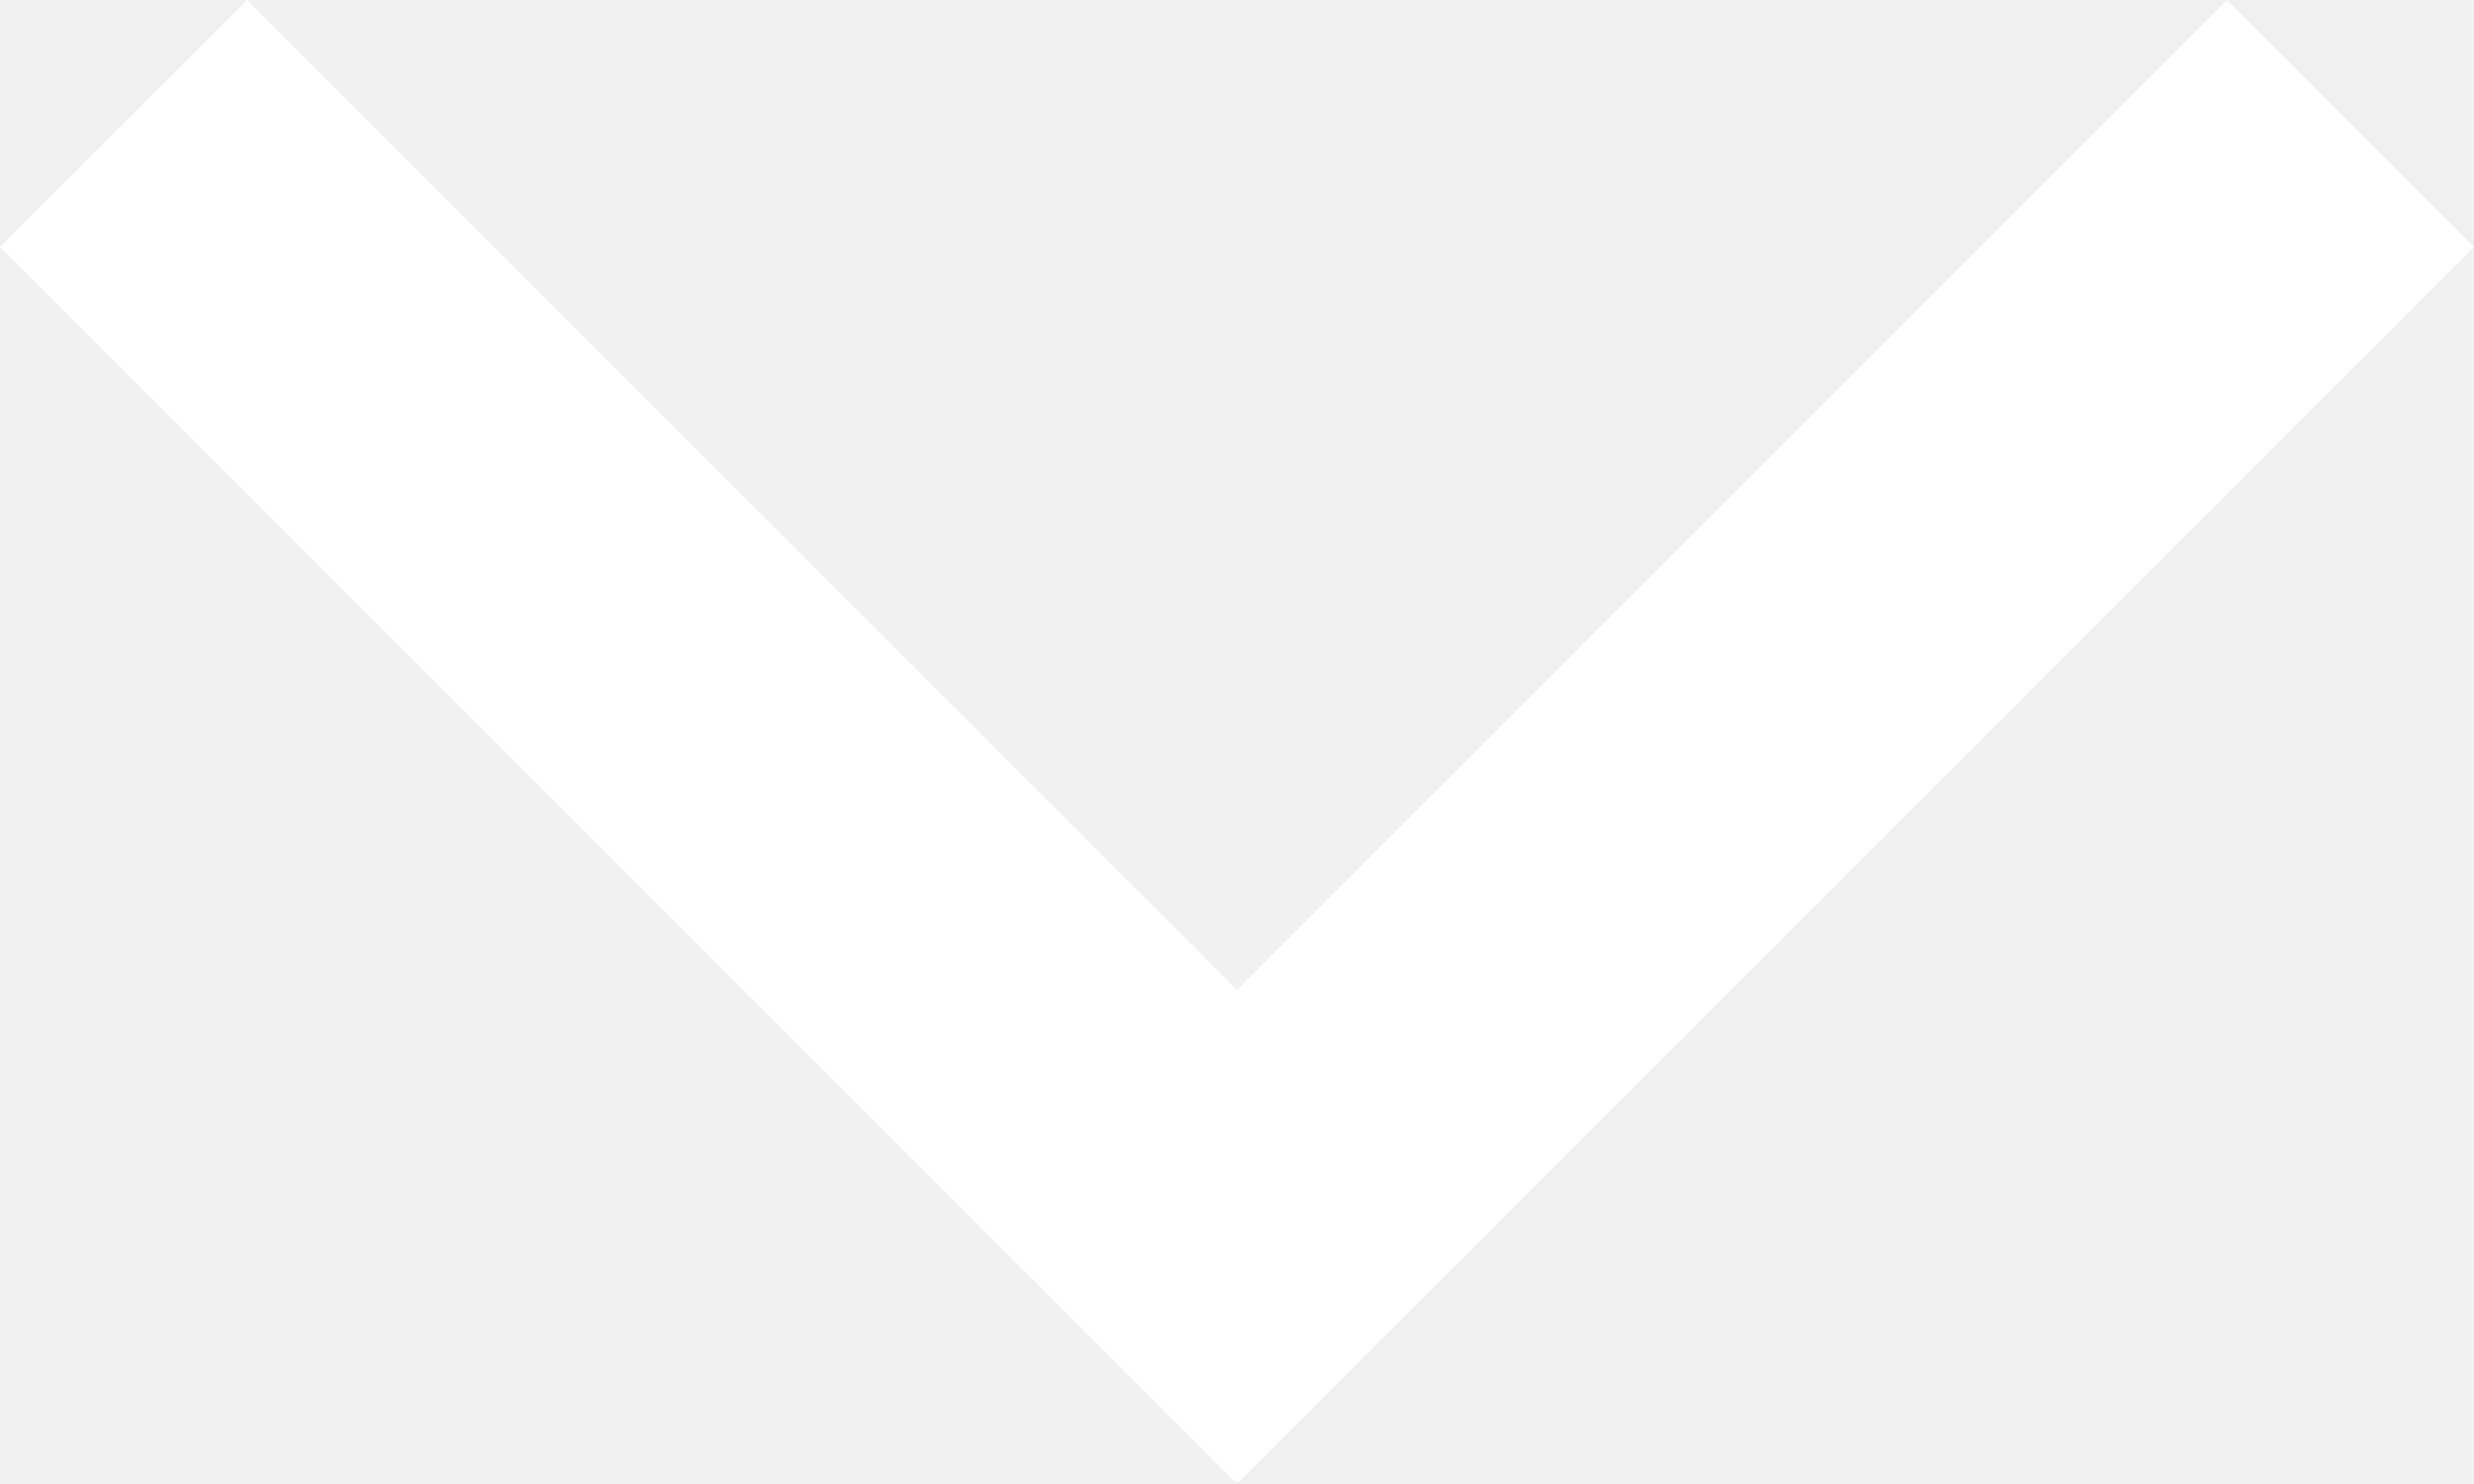
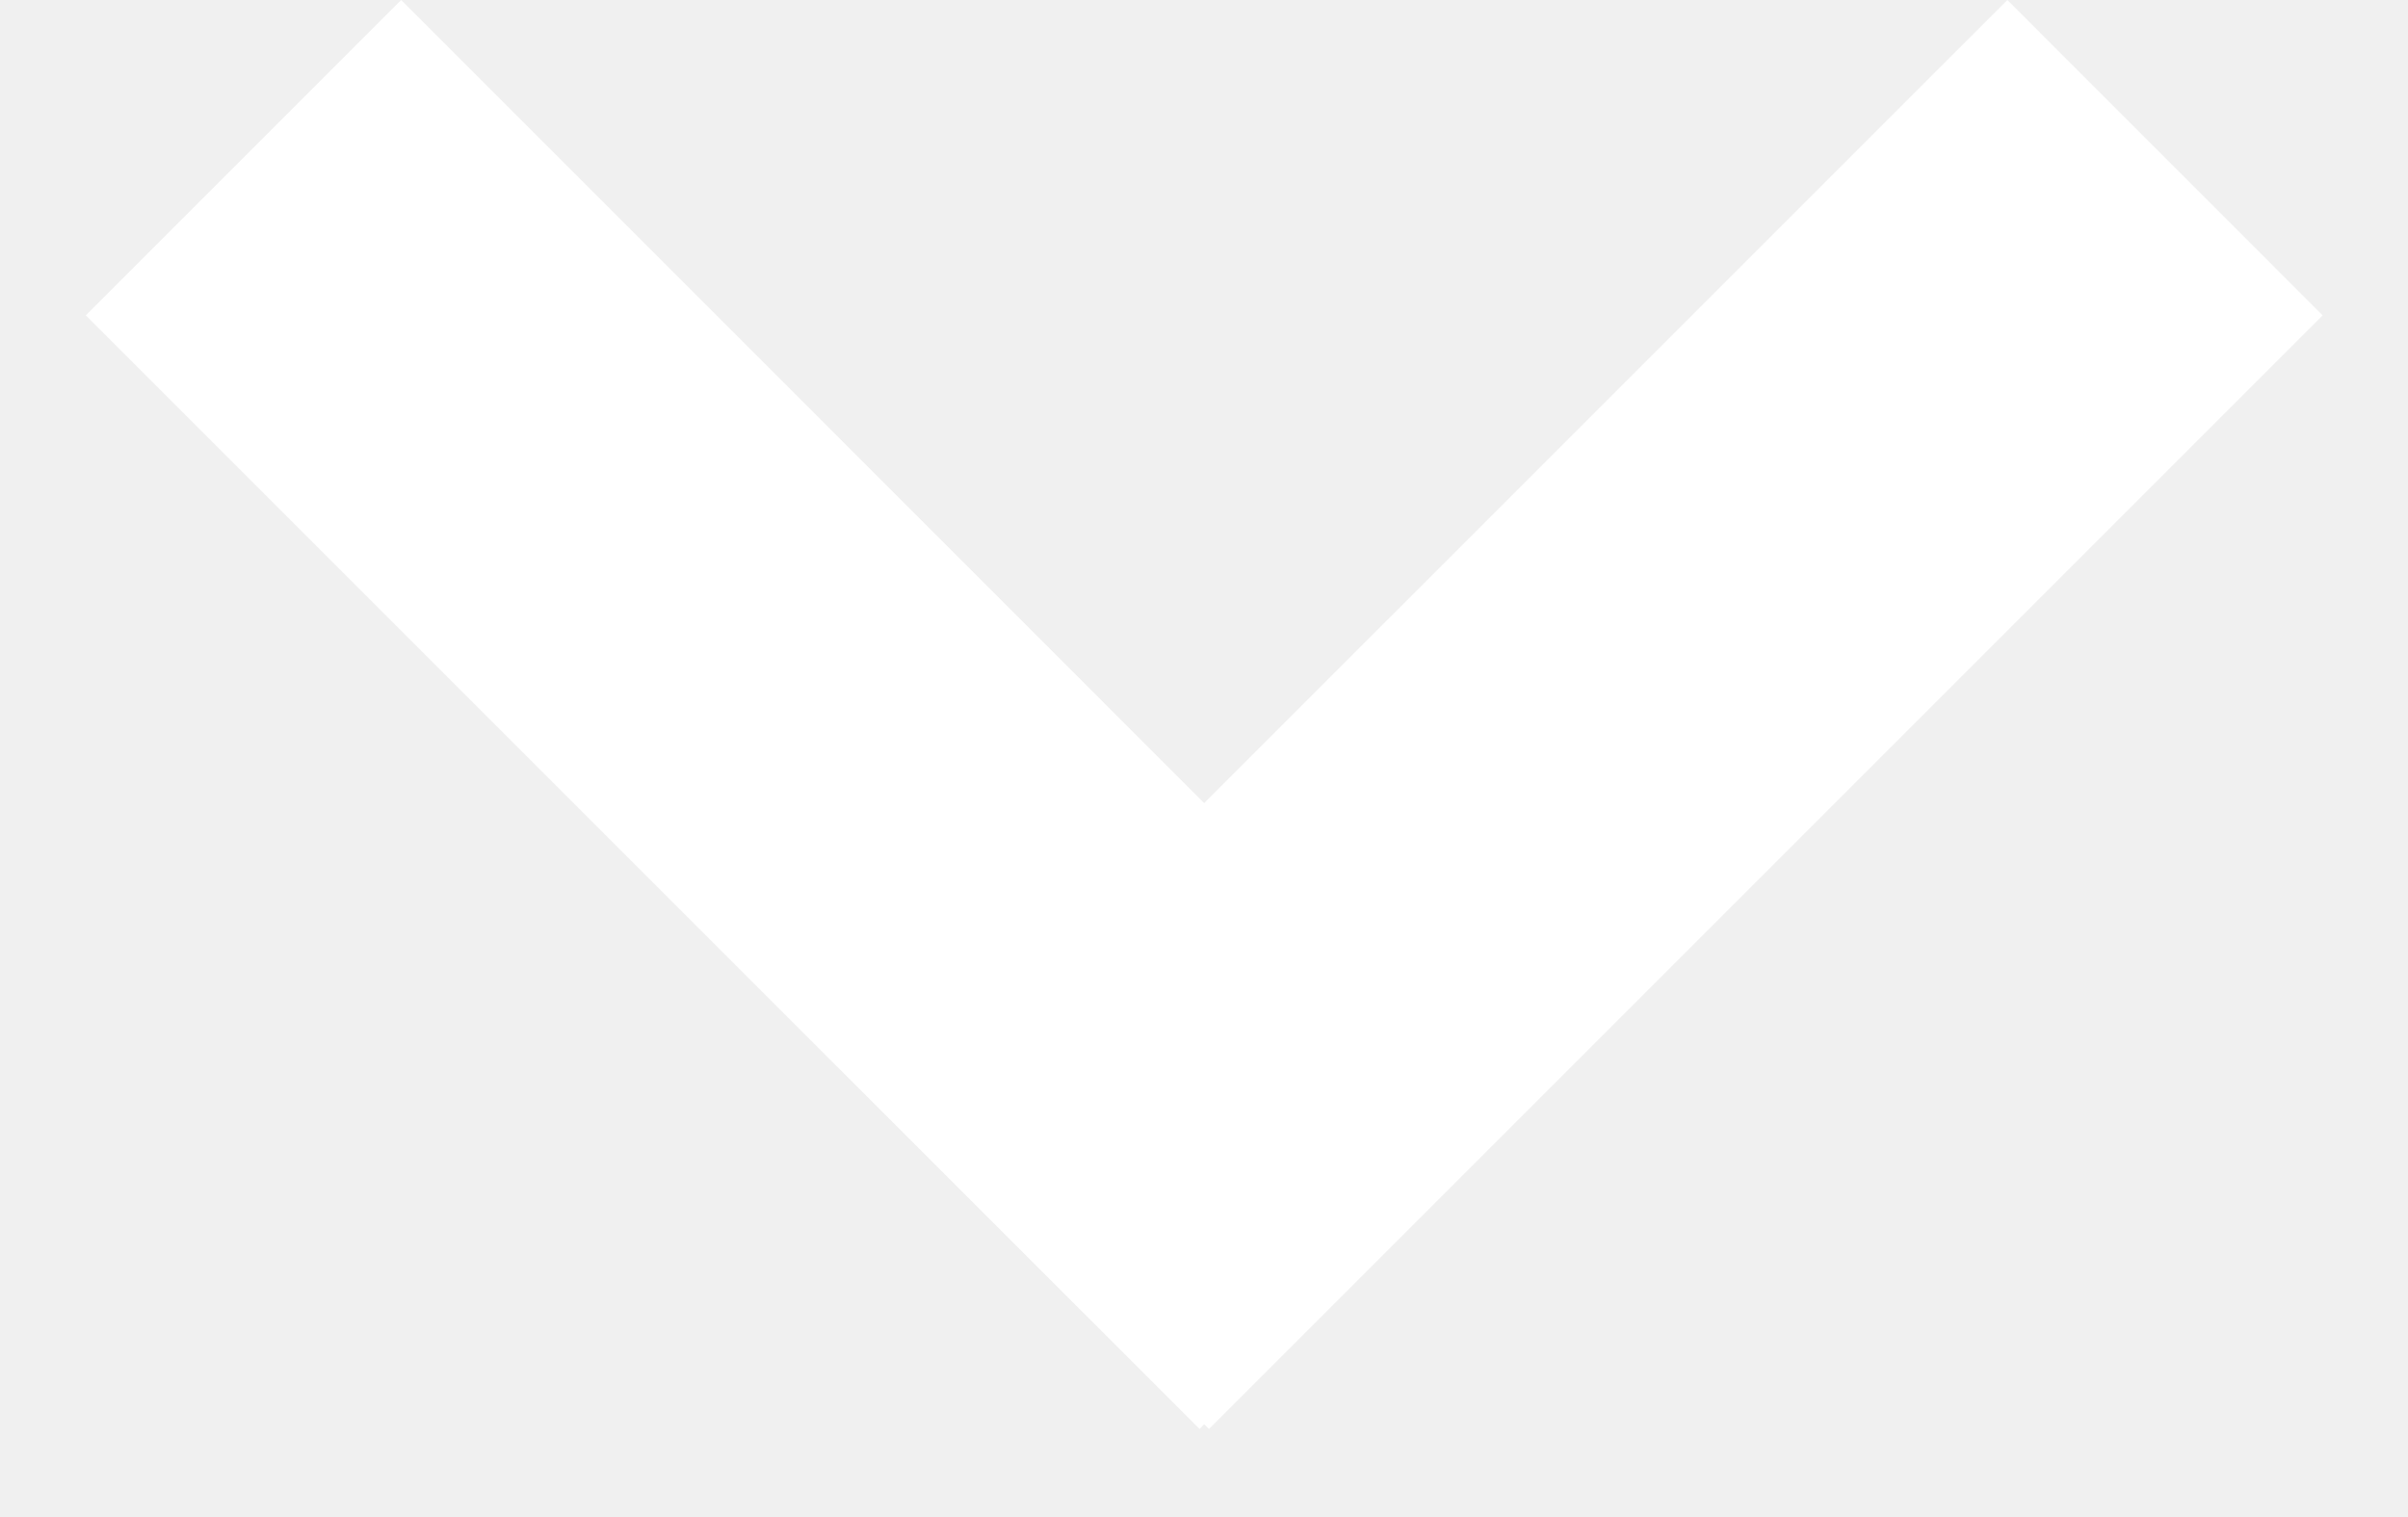
- <svg xmlns="http://www.w3.org/2000/svg" width="25" height="15" viewBox="0 0 25 15" fill="none">
-   <path fill-rule="evenodd" clip-rule="evenodd" d="M12.5 10.003L2.497 0L0 2.497L12.487 14.985L12.5 14.972L12.513 14.985L25 2.498L22.503 3.76555e-05L12.5 10.003Z" fill="white" />
+ <svg xmlns="http://www.w3.org/2000/svg" width="27" height="17" viewBox="0 0 27 17" fill="none">
+   <path fill-rule="evenodd" clip-rule="evenodd" d="M13.502 15.97L13.45 16.023L0.962 3.536L4.498 2.33797e-05L13.502 9.005L22.508 0L26.043 3.536L13.556 16.023L13.502 15.97Z" fill="white" />
</svg>
